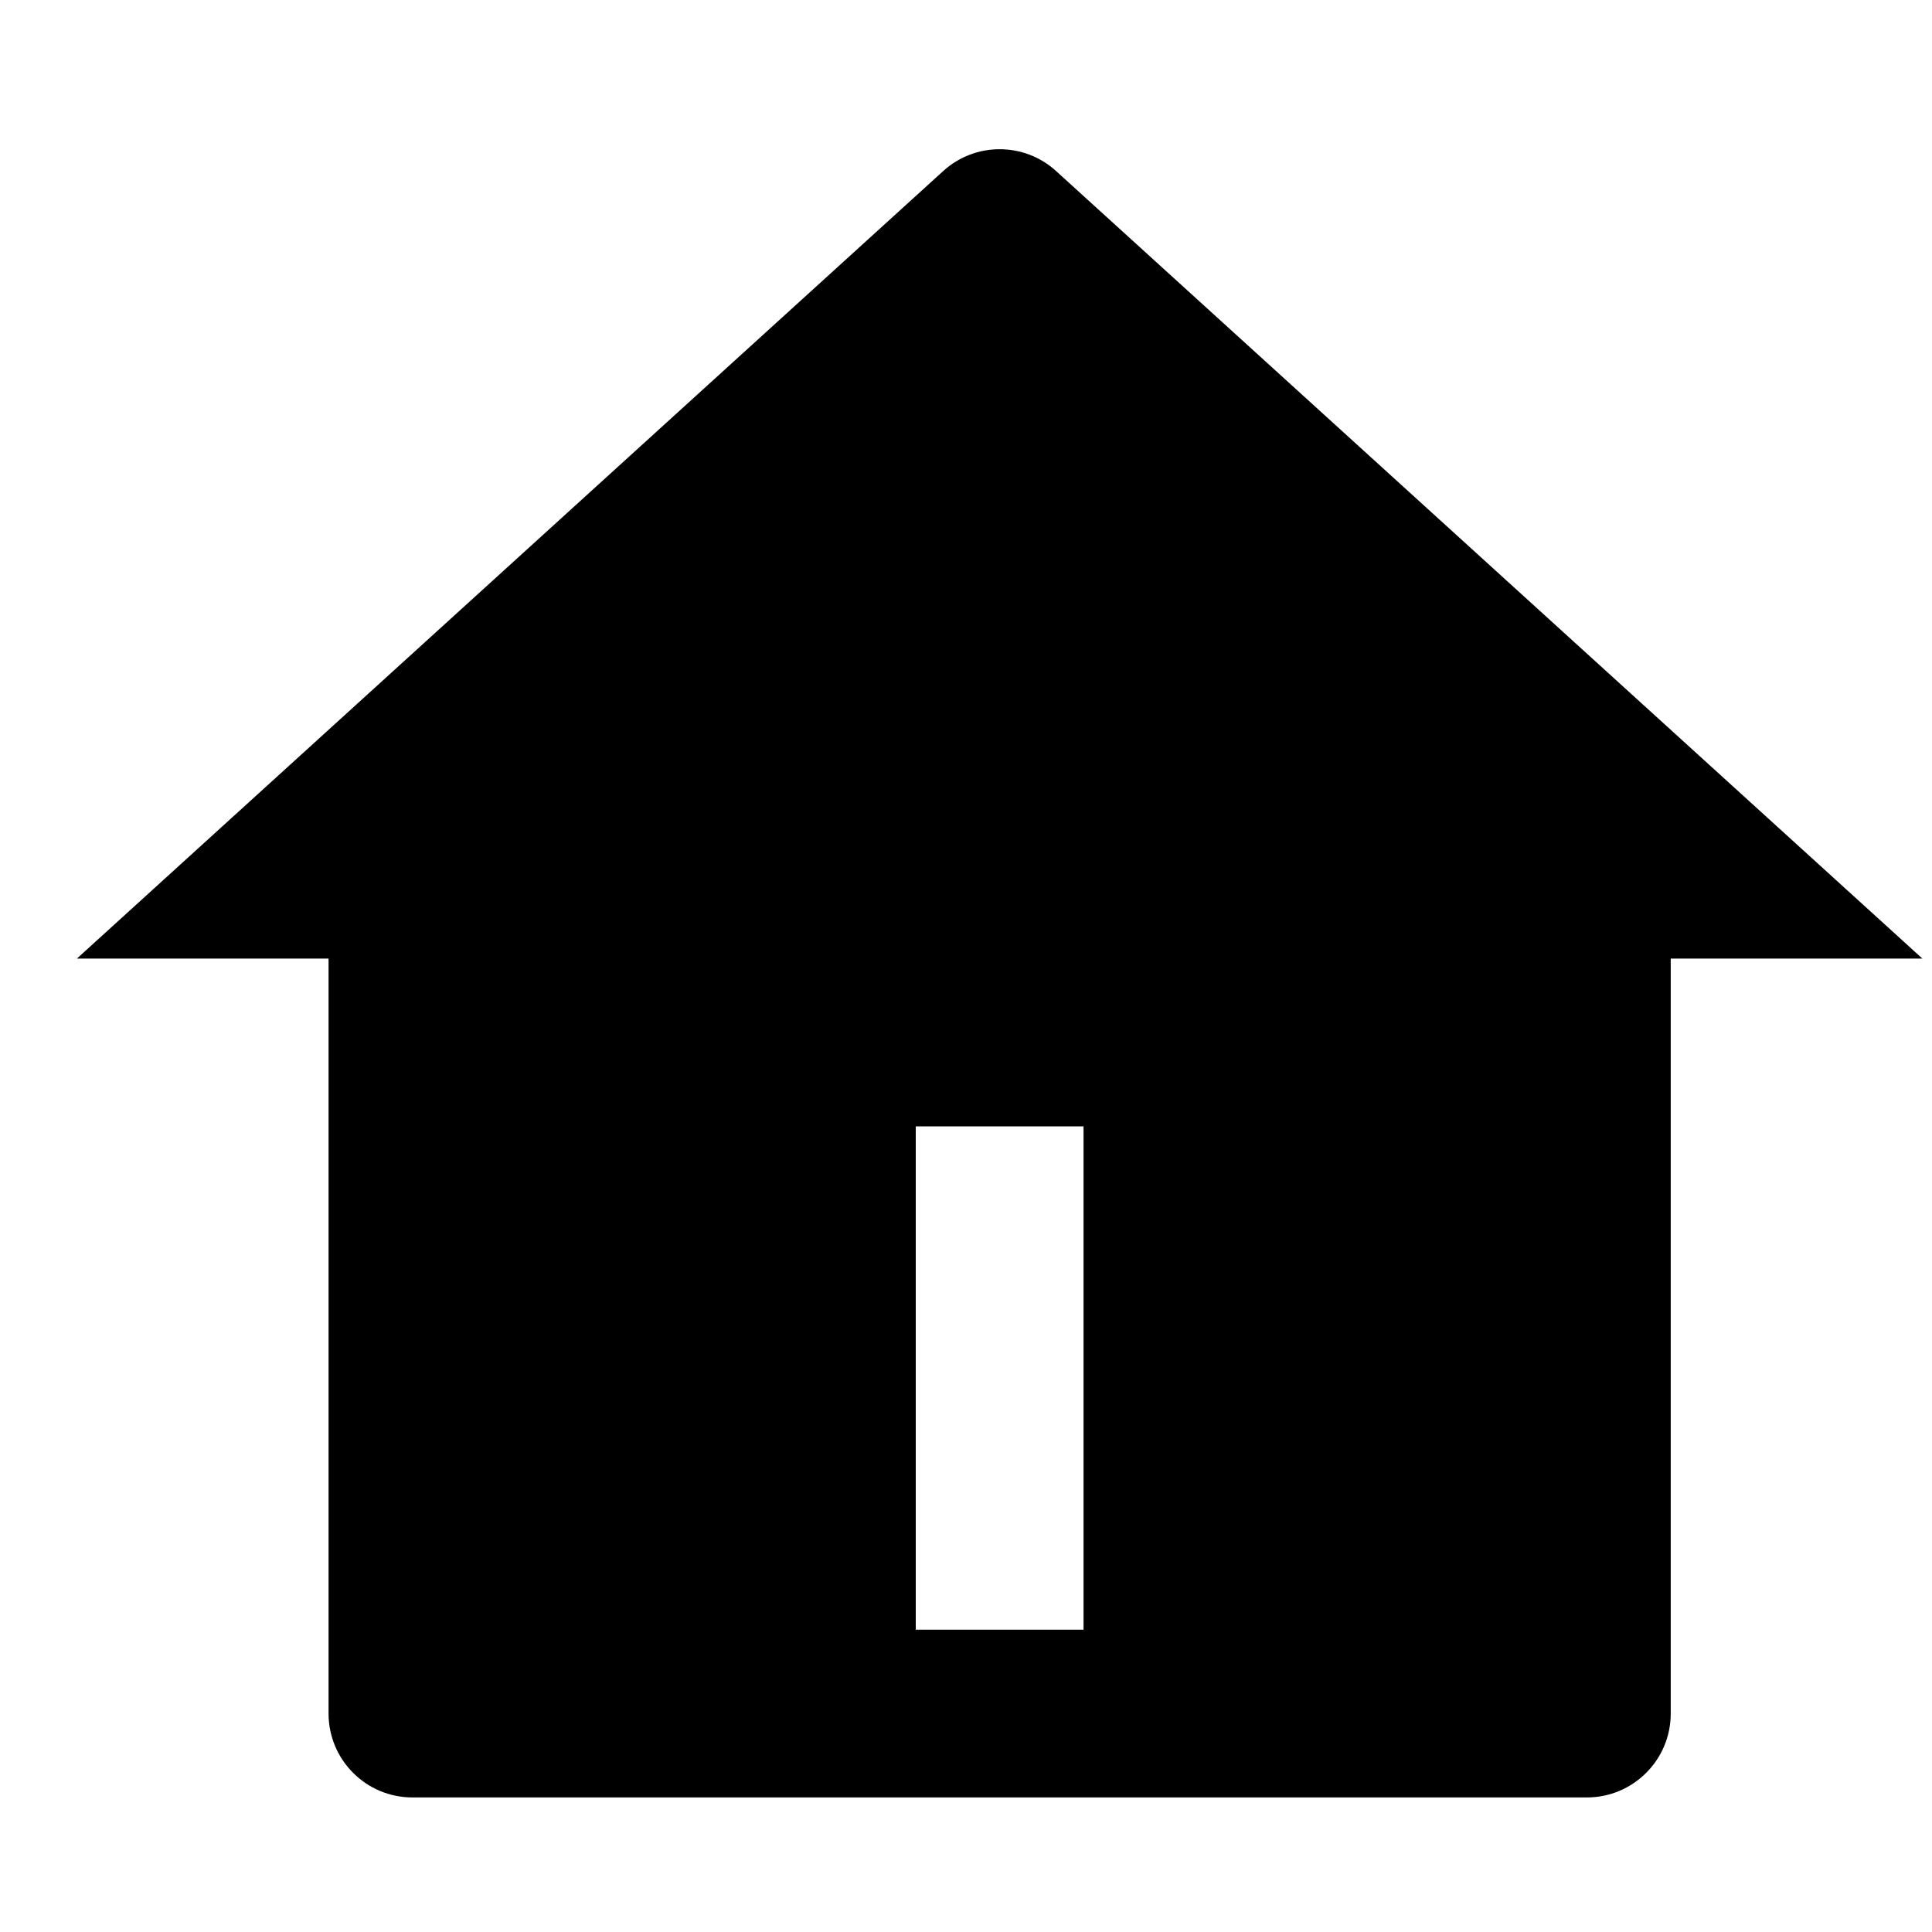
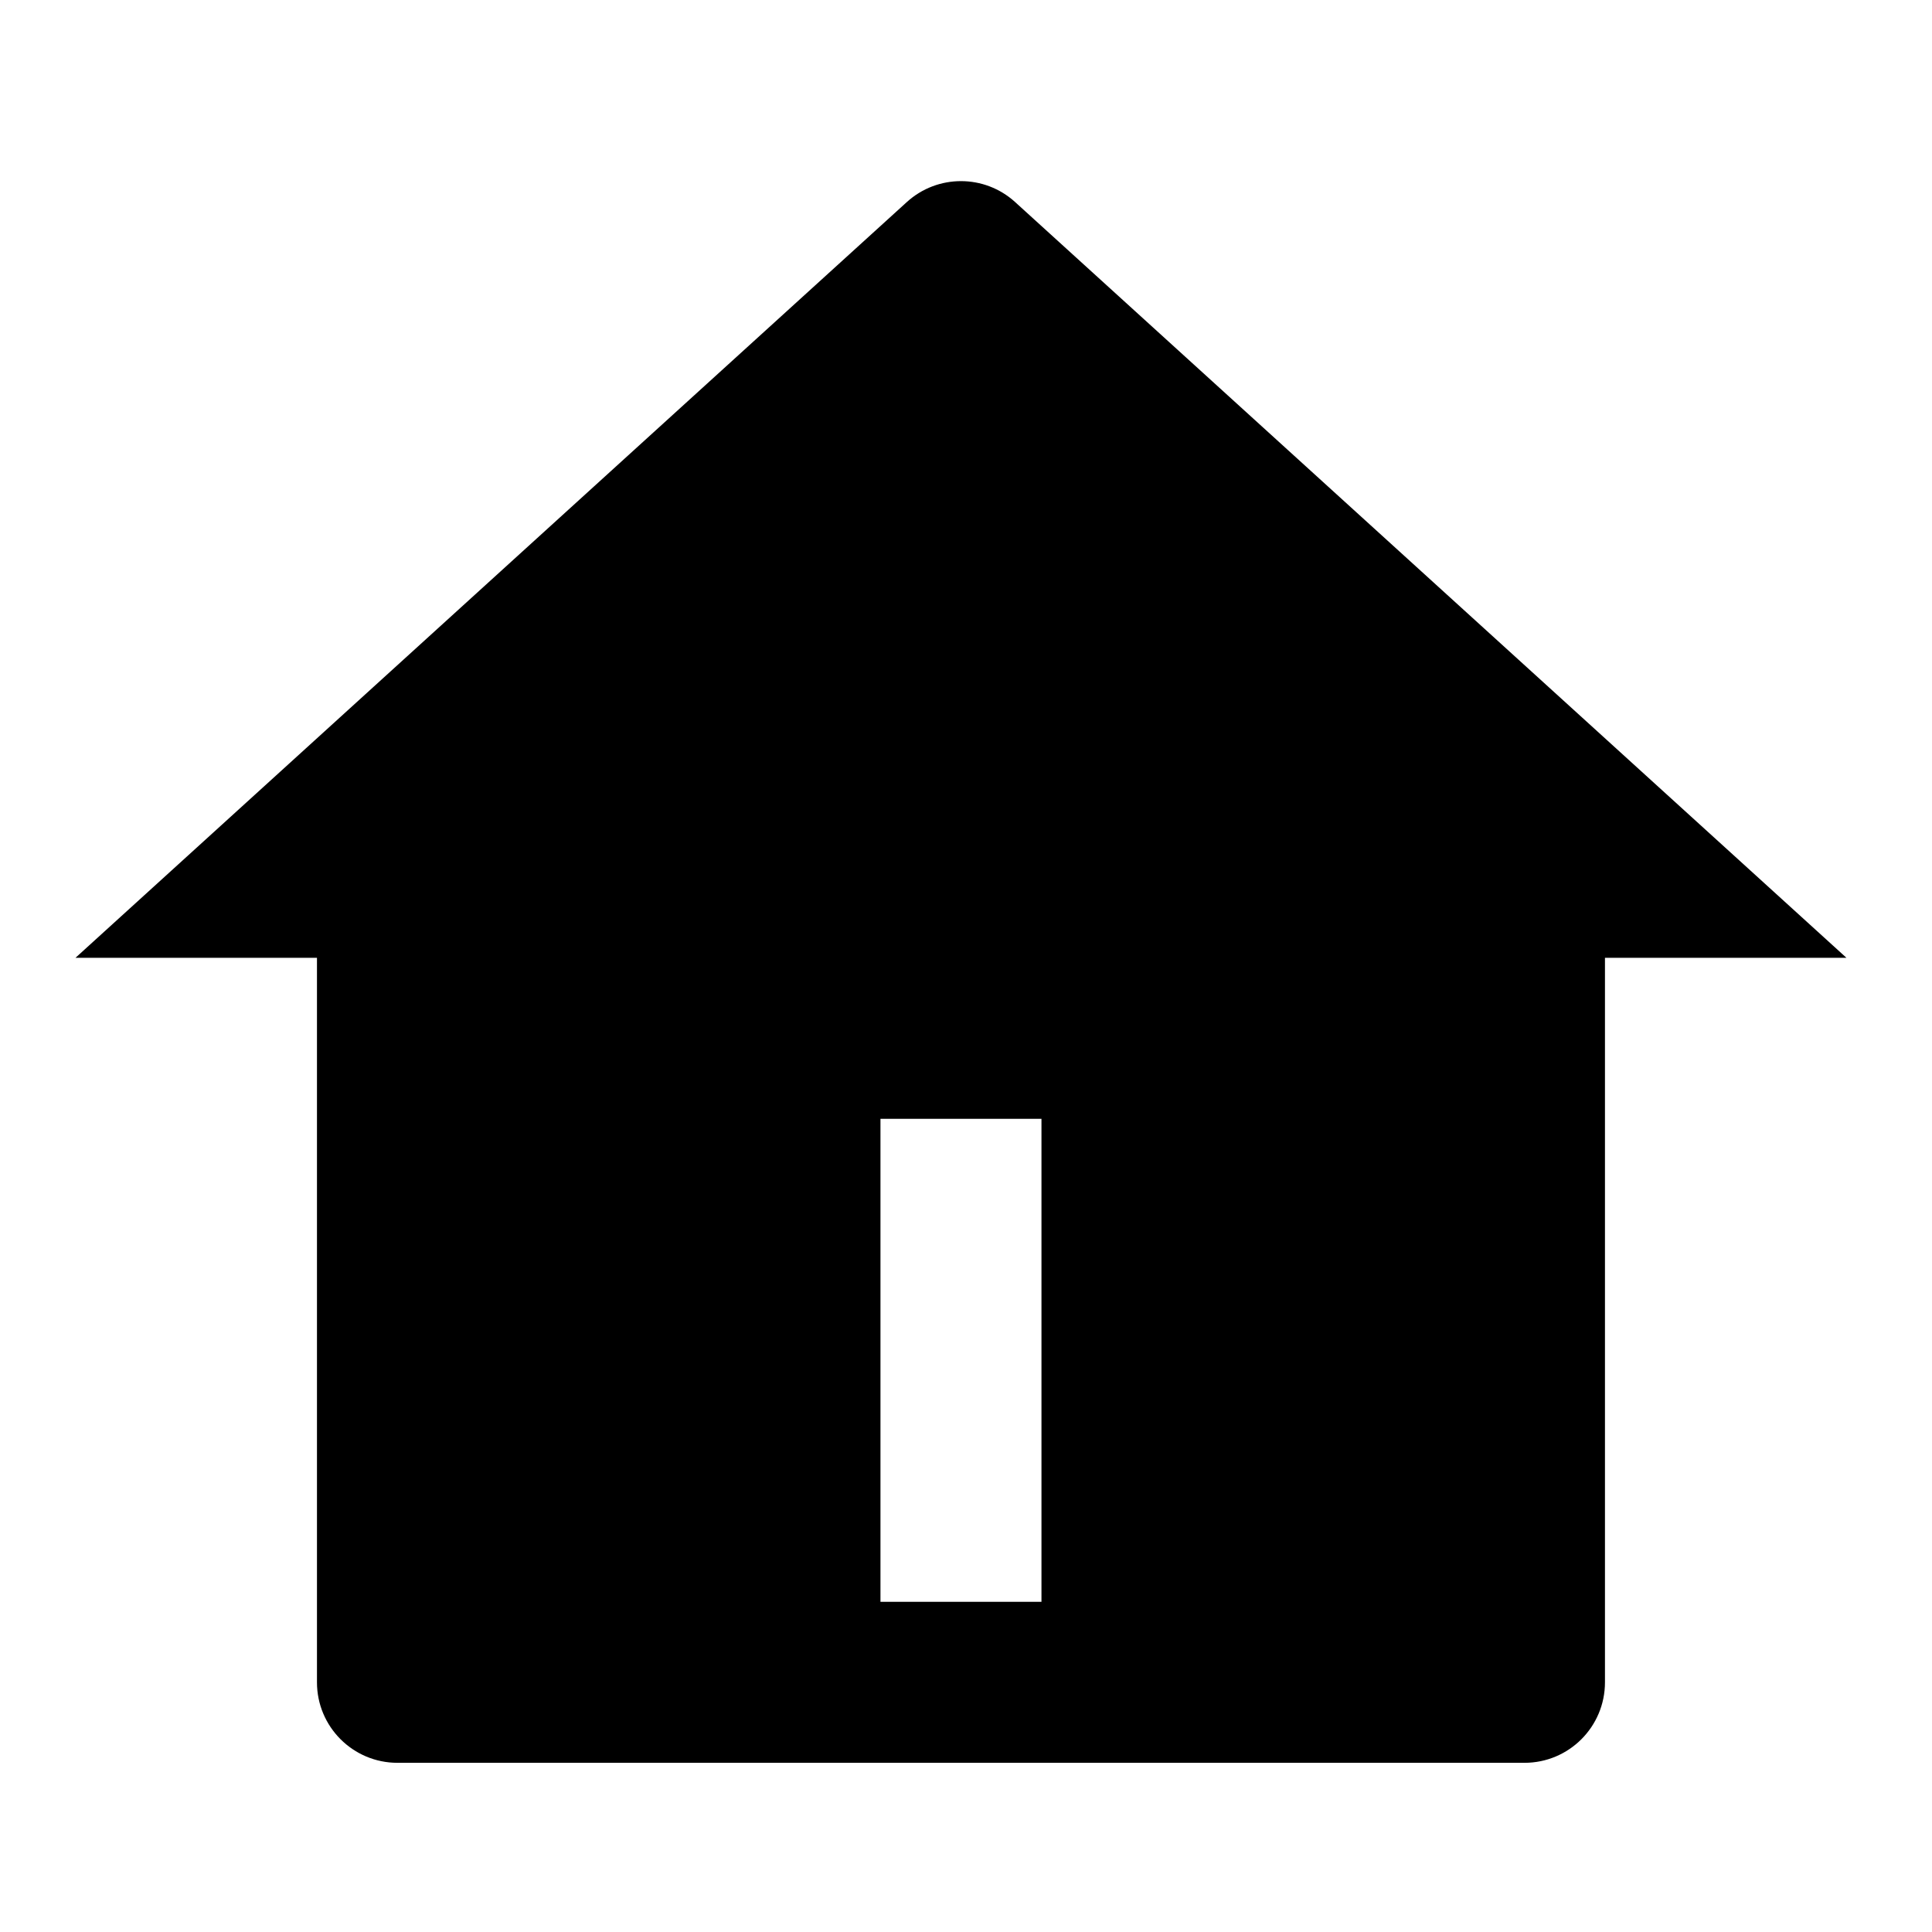
<svg xmlns="http://www.w3.org/2000/svg" width="128px" height="128px" viewBox="0 0 128 128" version="1.1">
-   <g id="icons" stroke="none" stroke-width="1" fill="none" fill-rule="evenodd">
-     <g id="home" fill="#000000" fill-rule="nonzero">
-       <g id="home-4-fill" transform="translate(5, 9)">
-         <path d="M105.69,104.527 C105.69,107.597 103.202,110.085 100.133,110.085 L22.325,110.085 C19.256,110.085 16.768,107.597 16.768,104.527 L16.768,54.508 L0.095,54.508 L57.489,2.333 C59.609,0.404 62.849,0.404 64.969,2.333 L122.363,54.508 L105.69,54.508 L105.69,104.527 Z M55.671,65.624 L55.671,98.97 L66.787,98.97 L66.787,65.624 L55.671,65.624 Z" id="形状" />
+   <g id="icons" stroke="none" stroke-width="1" fill-rule="evenodd">
+     <g id="home" fill-rule="nonzero">
+       <g id="home-4-fill">
+         <path d="M106.333,111.458 C106.333,114.403 103.946,116.791 101,116.791 L26.333,116.791 C23.388,116.791 21,114.403 21,111.458 L21,63.458 L5,63.458 L60.077,13.389 C62.112,11.537 65.221,11.537 67.256,13.389 L122.333,63.458 L106.333,63.458 L106.333,111.458 Z M58.333,74.125 L58.333,106.125 L69,106.125 L69,74.125 L58.333,74.125 Z" id="形状" />
      </g>
    </g>
  </g>
</svg>
